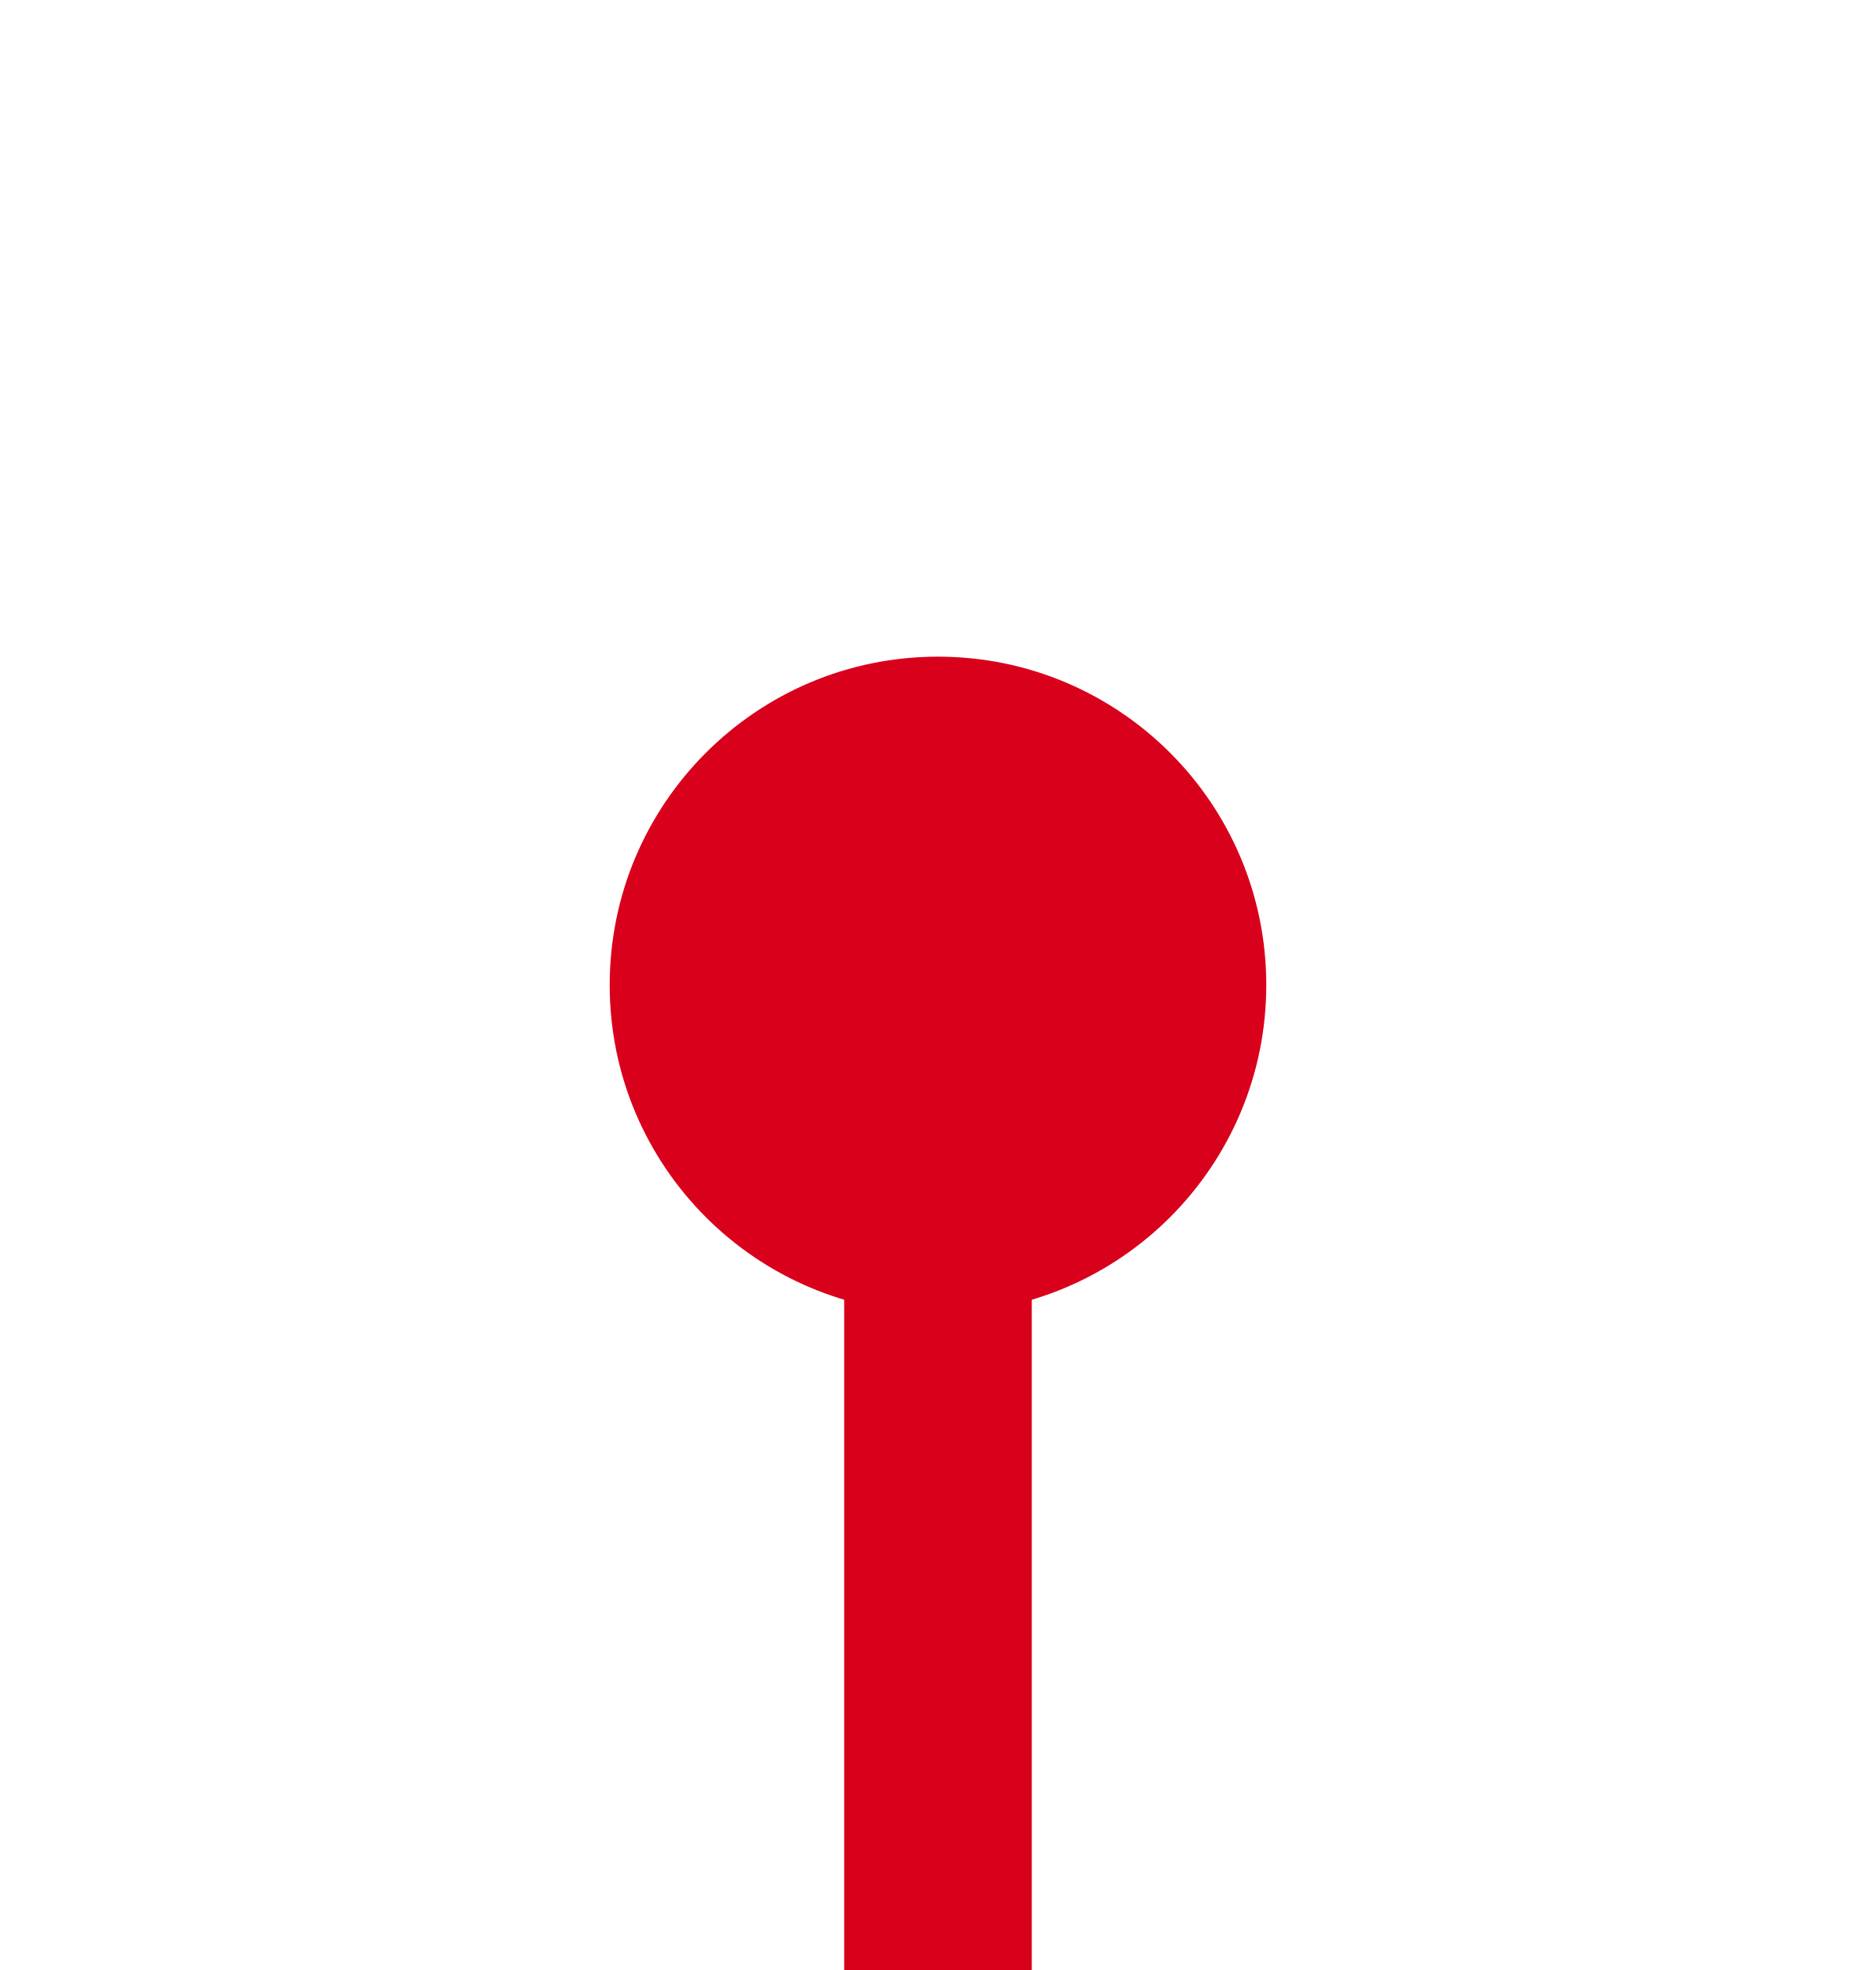
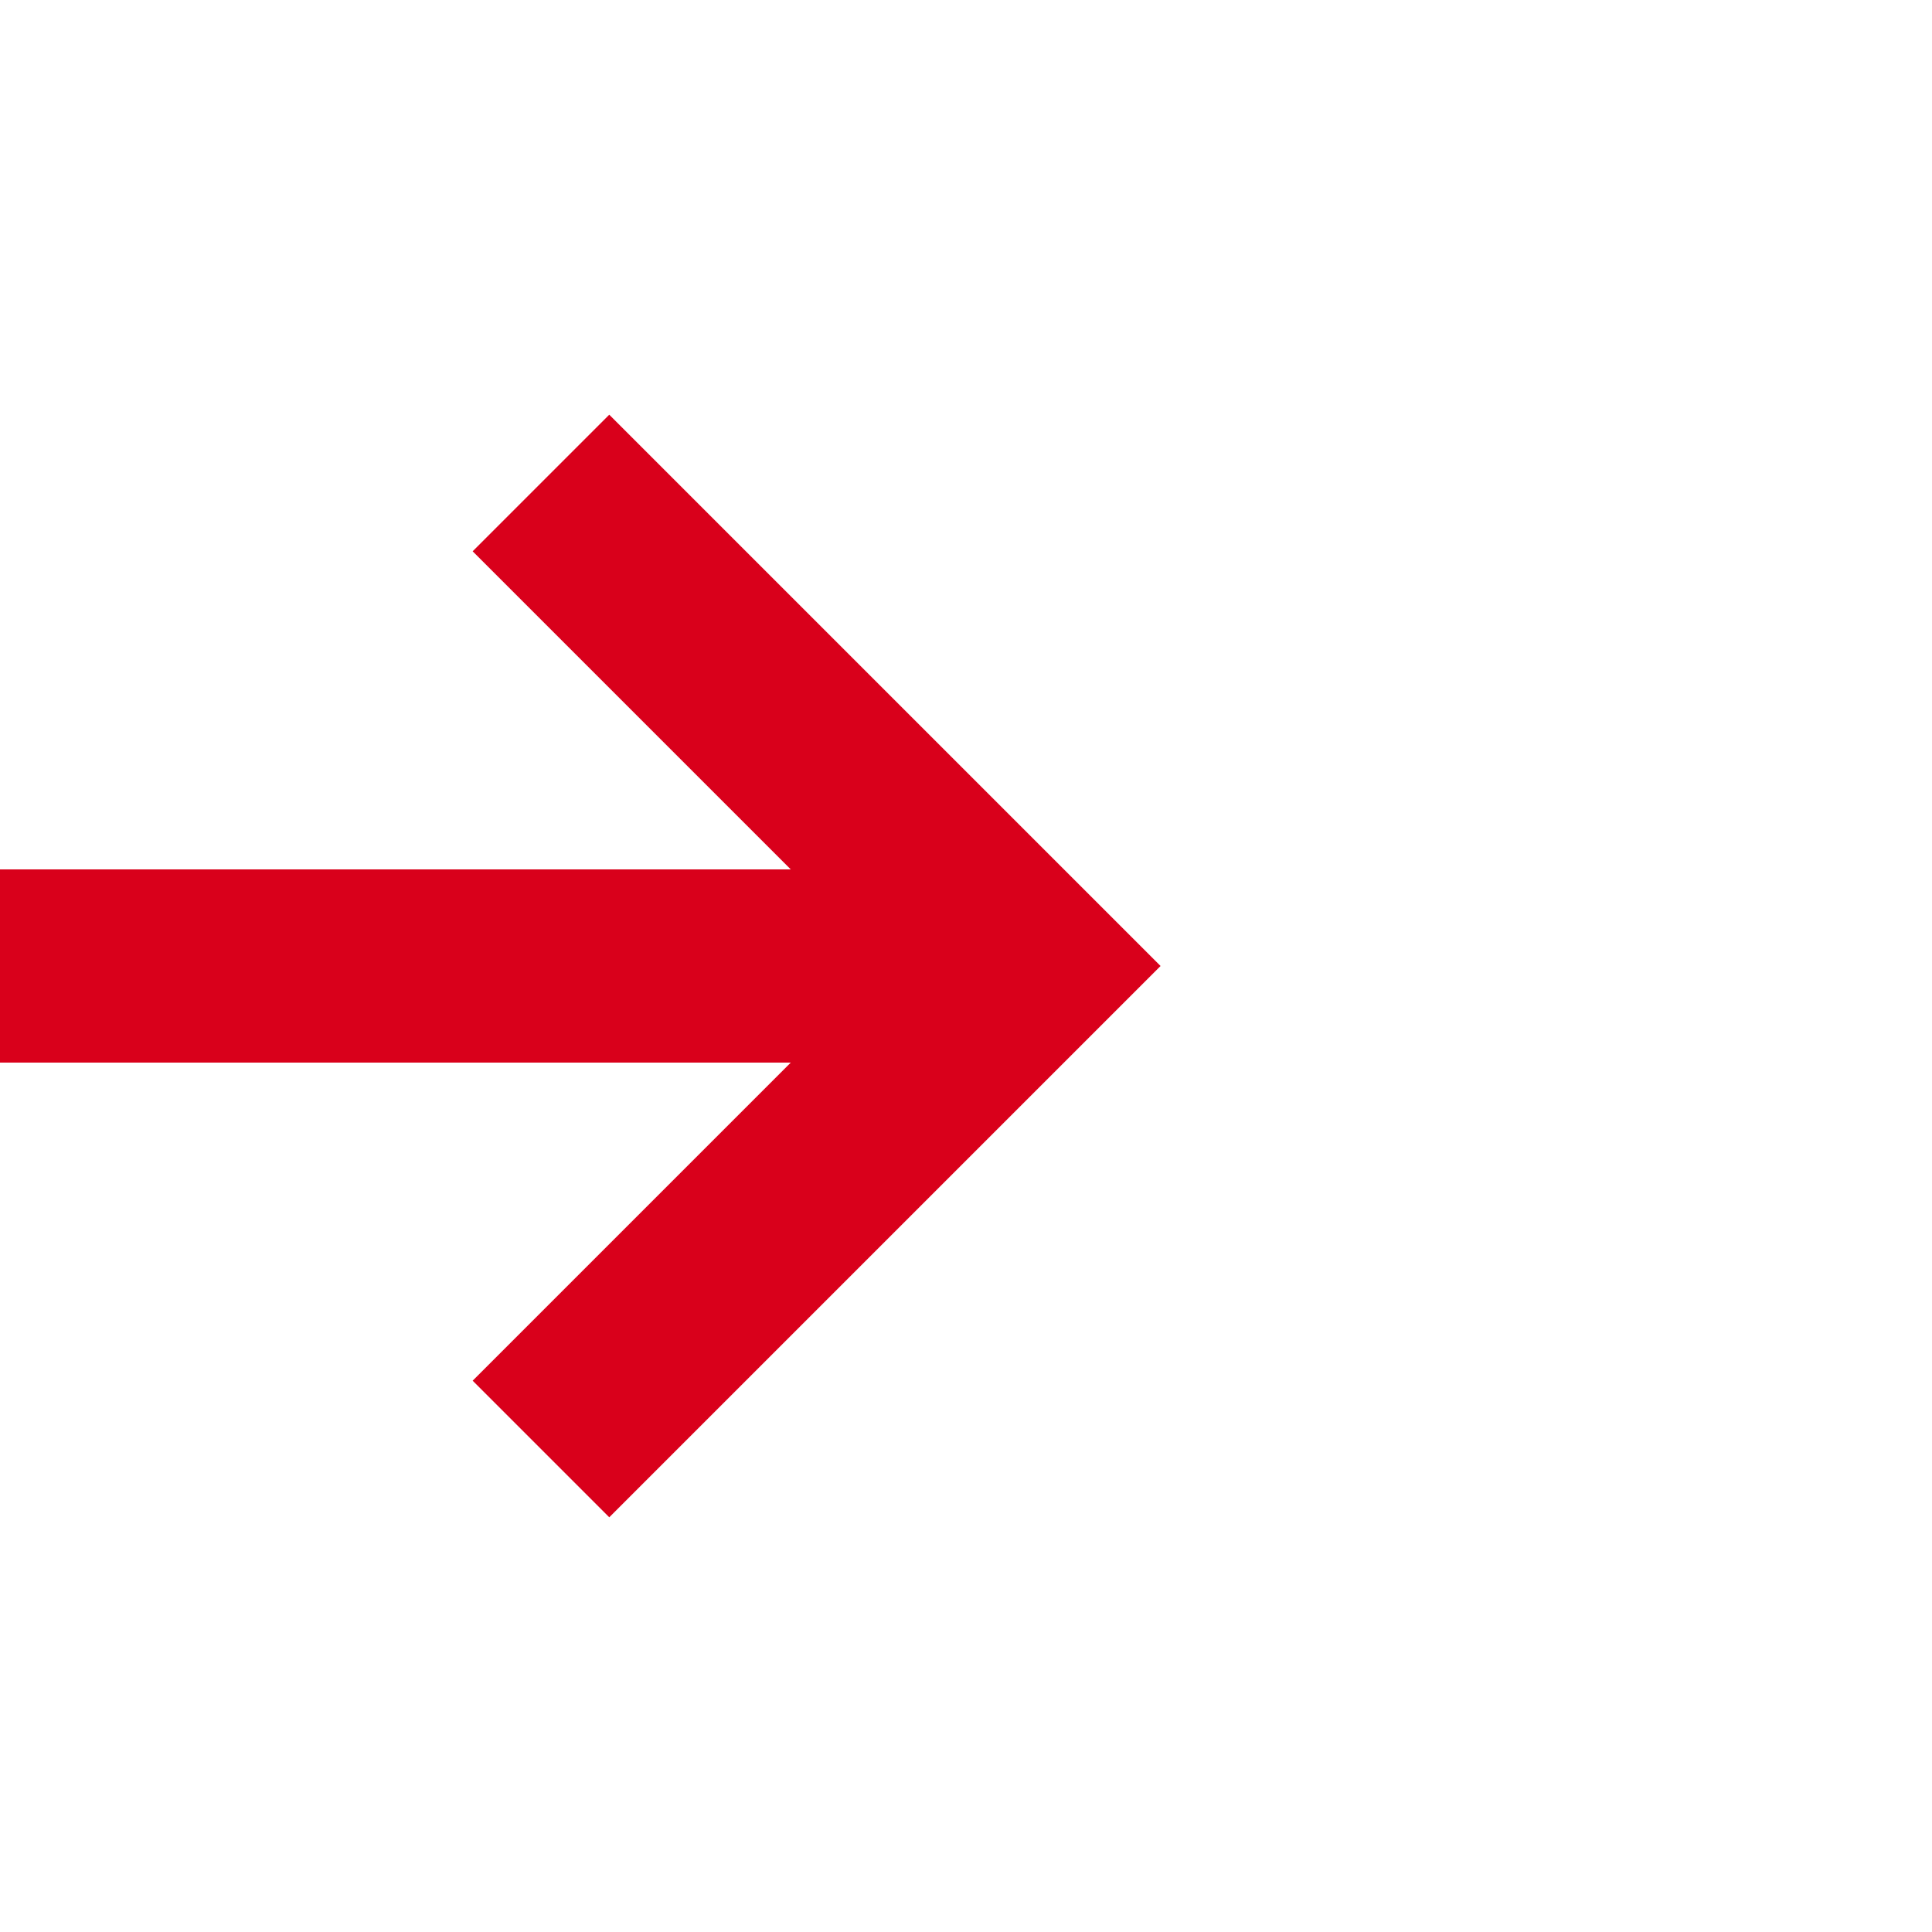
- <svg xmlns="http://www.w3.org/2000/svg" version="1.1" width="20px" height="21px" preserveAspectRatio="xMidYMin meet" viewBox="126 659  18 21">
-   <path d="M 135 668  L 135 711  L 189 711  L 189 755  " stroke-width="2" stroke="#d9001b" fill="none" />
-   <path d="M 135 666  A 3.5 3.5 0 0 0 131.5 669.5 A 3.5 3.5 0 0 0 135 673 A 3.5 3.5 0 0 0 138.5 669.5 A 3.5 3.5 0 0 0 135 666 Z M 193.293 749.893  L 189 754.186  L 184.707 749.893  L 183.293 751.307  L 188.293 756.307  L 189 757.014  L 189.707 756.307  L 194.707 751.307  L 193.293 749.893  Z " fill-rule="nonzero" fill="#d9001b" stroke="none" />
+ <svg xmlns="http://www.w3.org/2000/svg" version="1.1" width="20px" height="20px" preserveAspectRatio="xMinYMid meet" viewBox="366 516  20 18">
+   <path d="M 316 527  L 316 525  L 376 525  " stroke-width="2" stroke="#d9001b" fill="none" />
+   <path d="M 316 522  A 3.5 3.5 0 0 0 312.5 525.5 A 3.5 3.5 0 0 0 316 529 A 3.5 3.5 0 0 0 319.5 525.5 A 3.5 3.5 0 0 0 316 522 Z M 370.893 520.707  L 375.186 525  L 370.893 529.293  L 372.307 530.707  L 377.307 525.707  L 378.014 525  L 377.307 524.293  L 372.307 519.293  L 370.893 520.707  Z " fill-rule="nonzero" fill="#d9001b" stroke="none" />
</svg>
